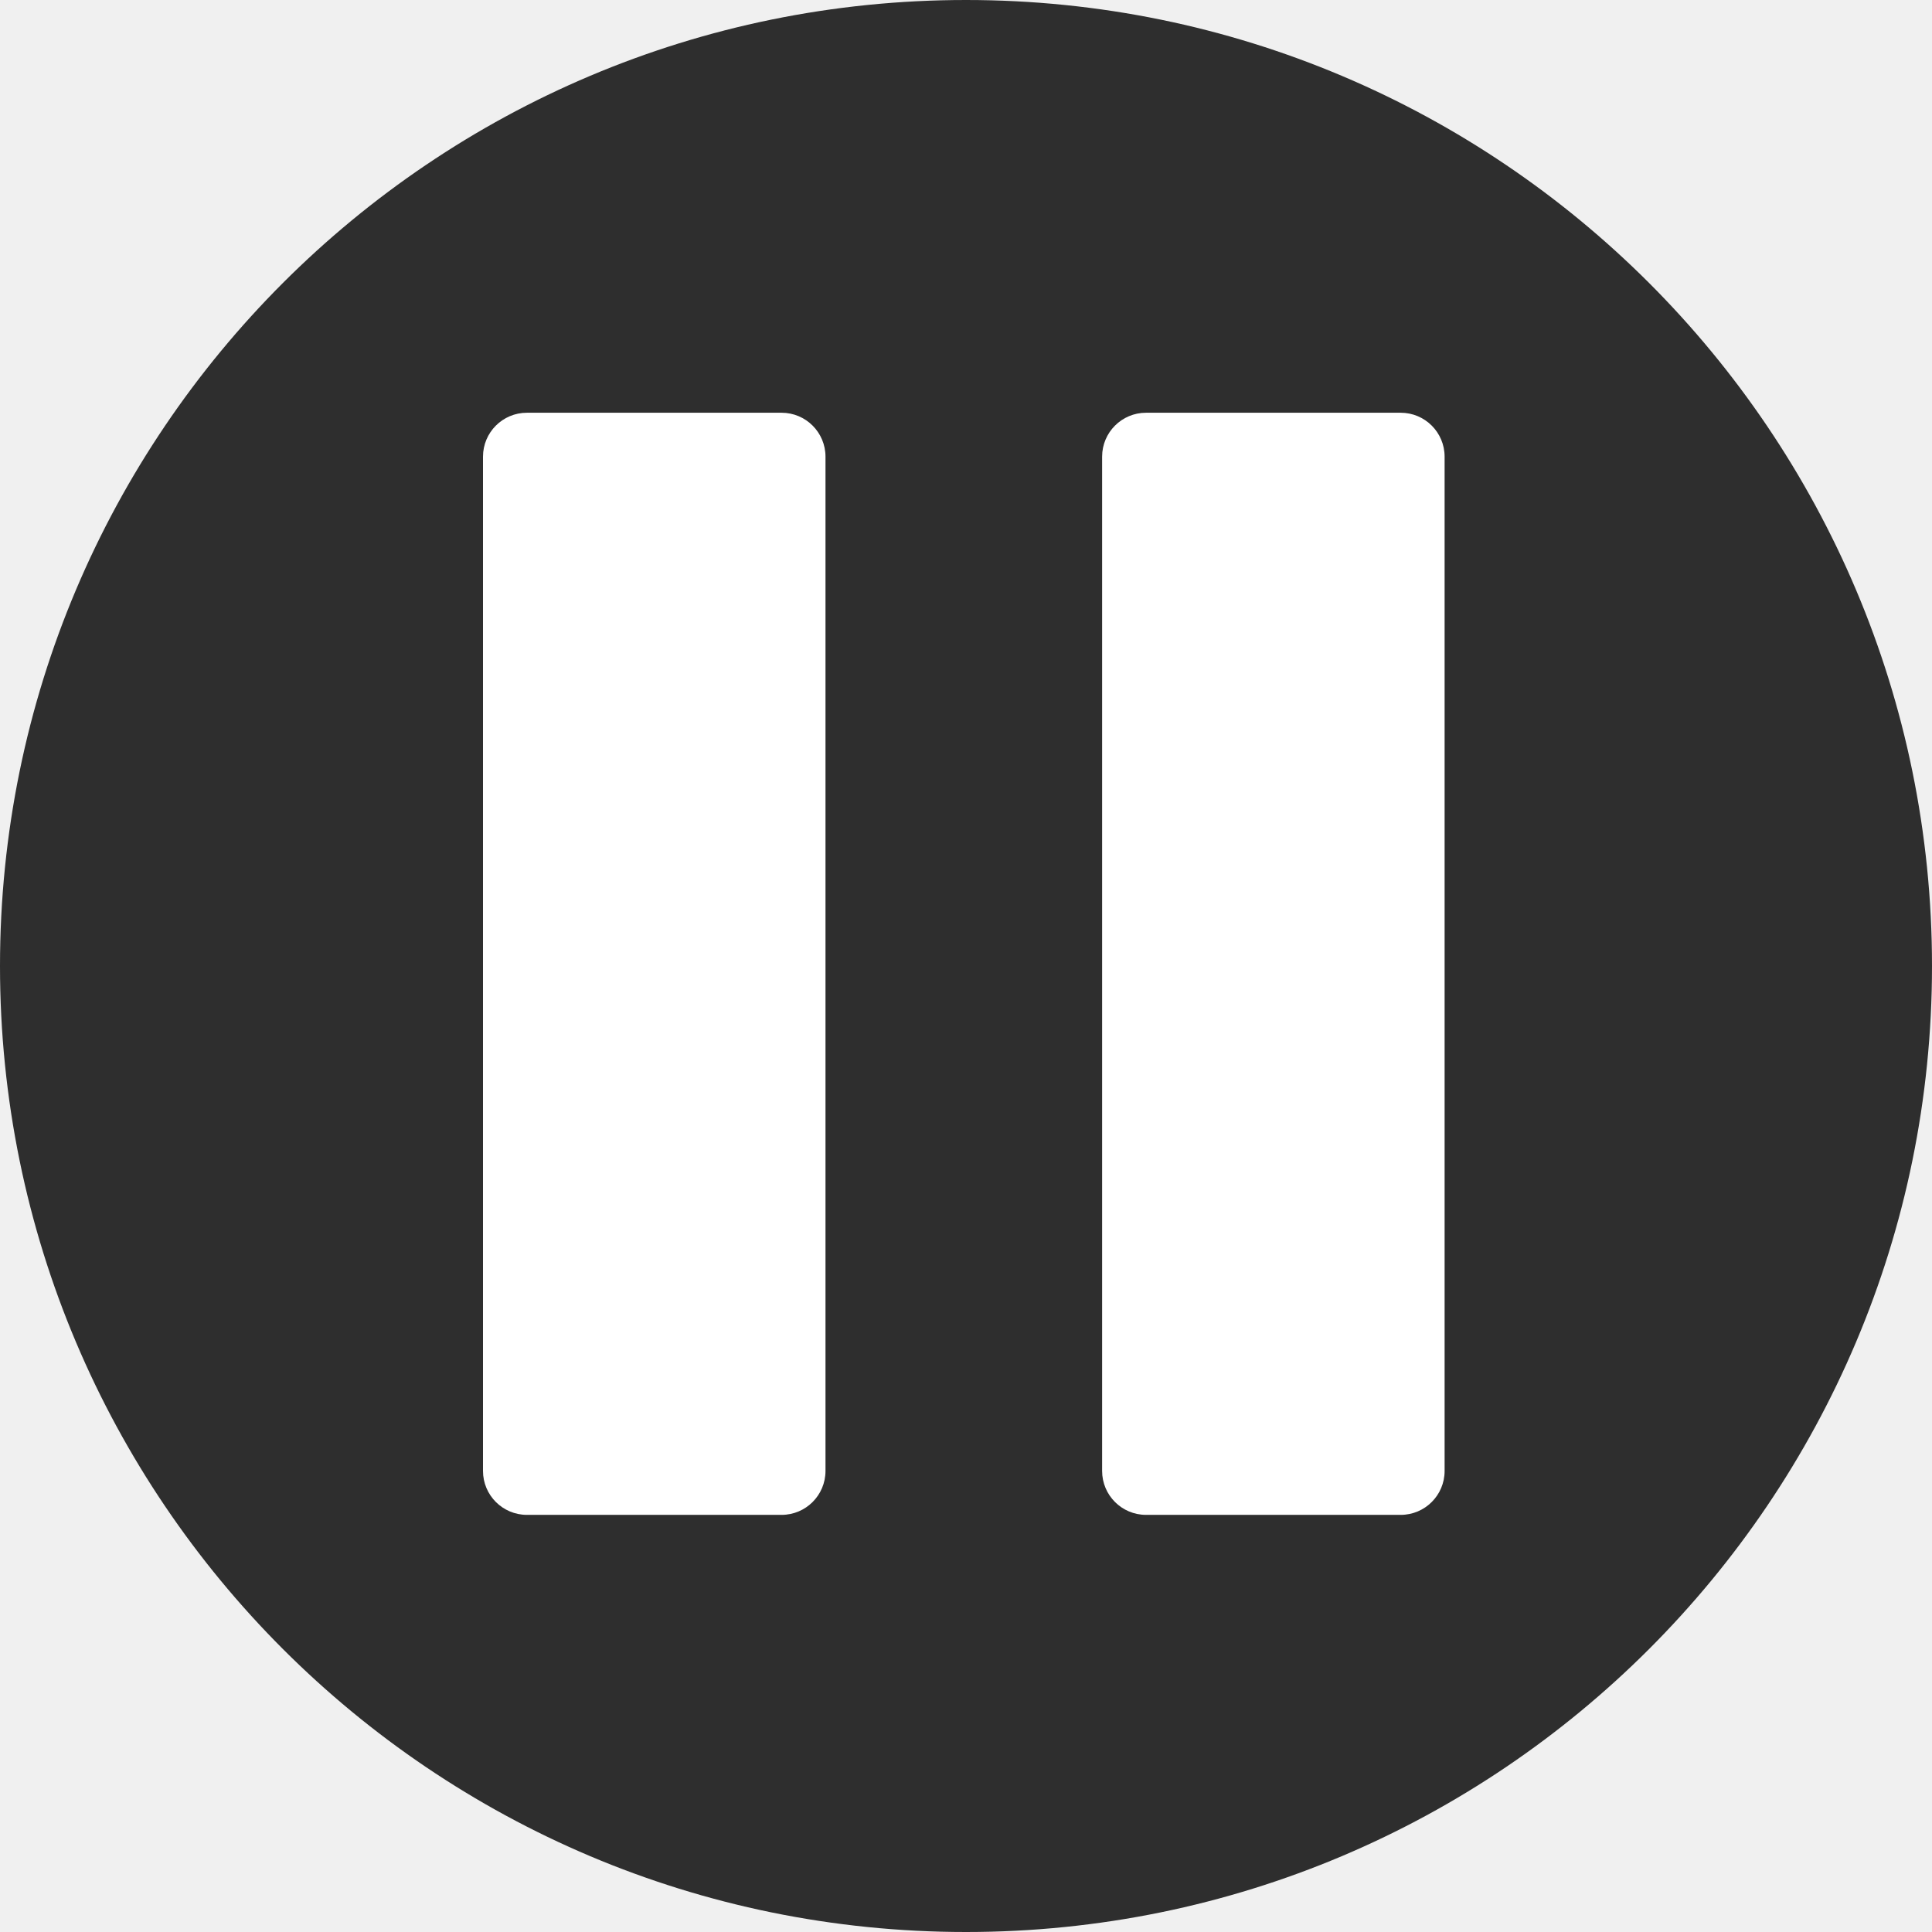
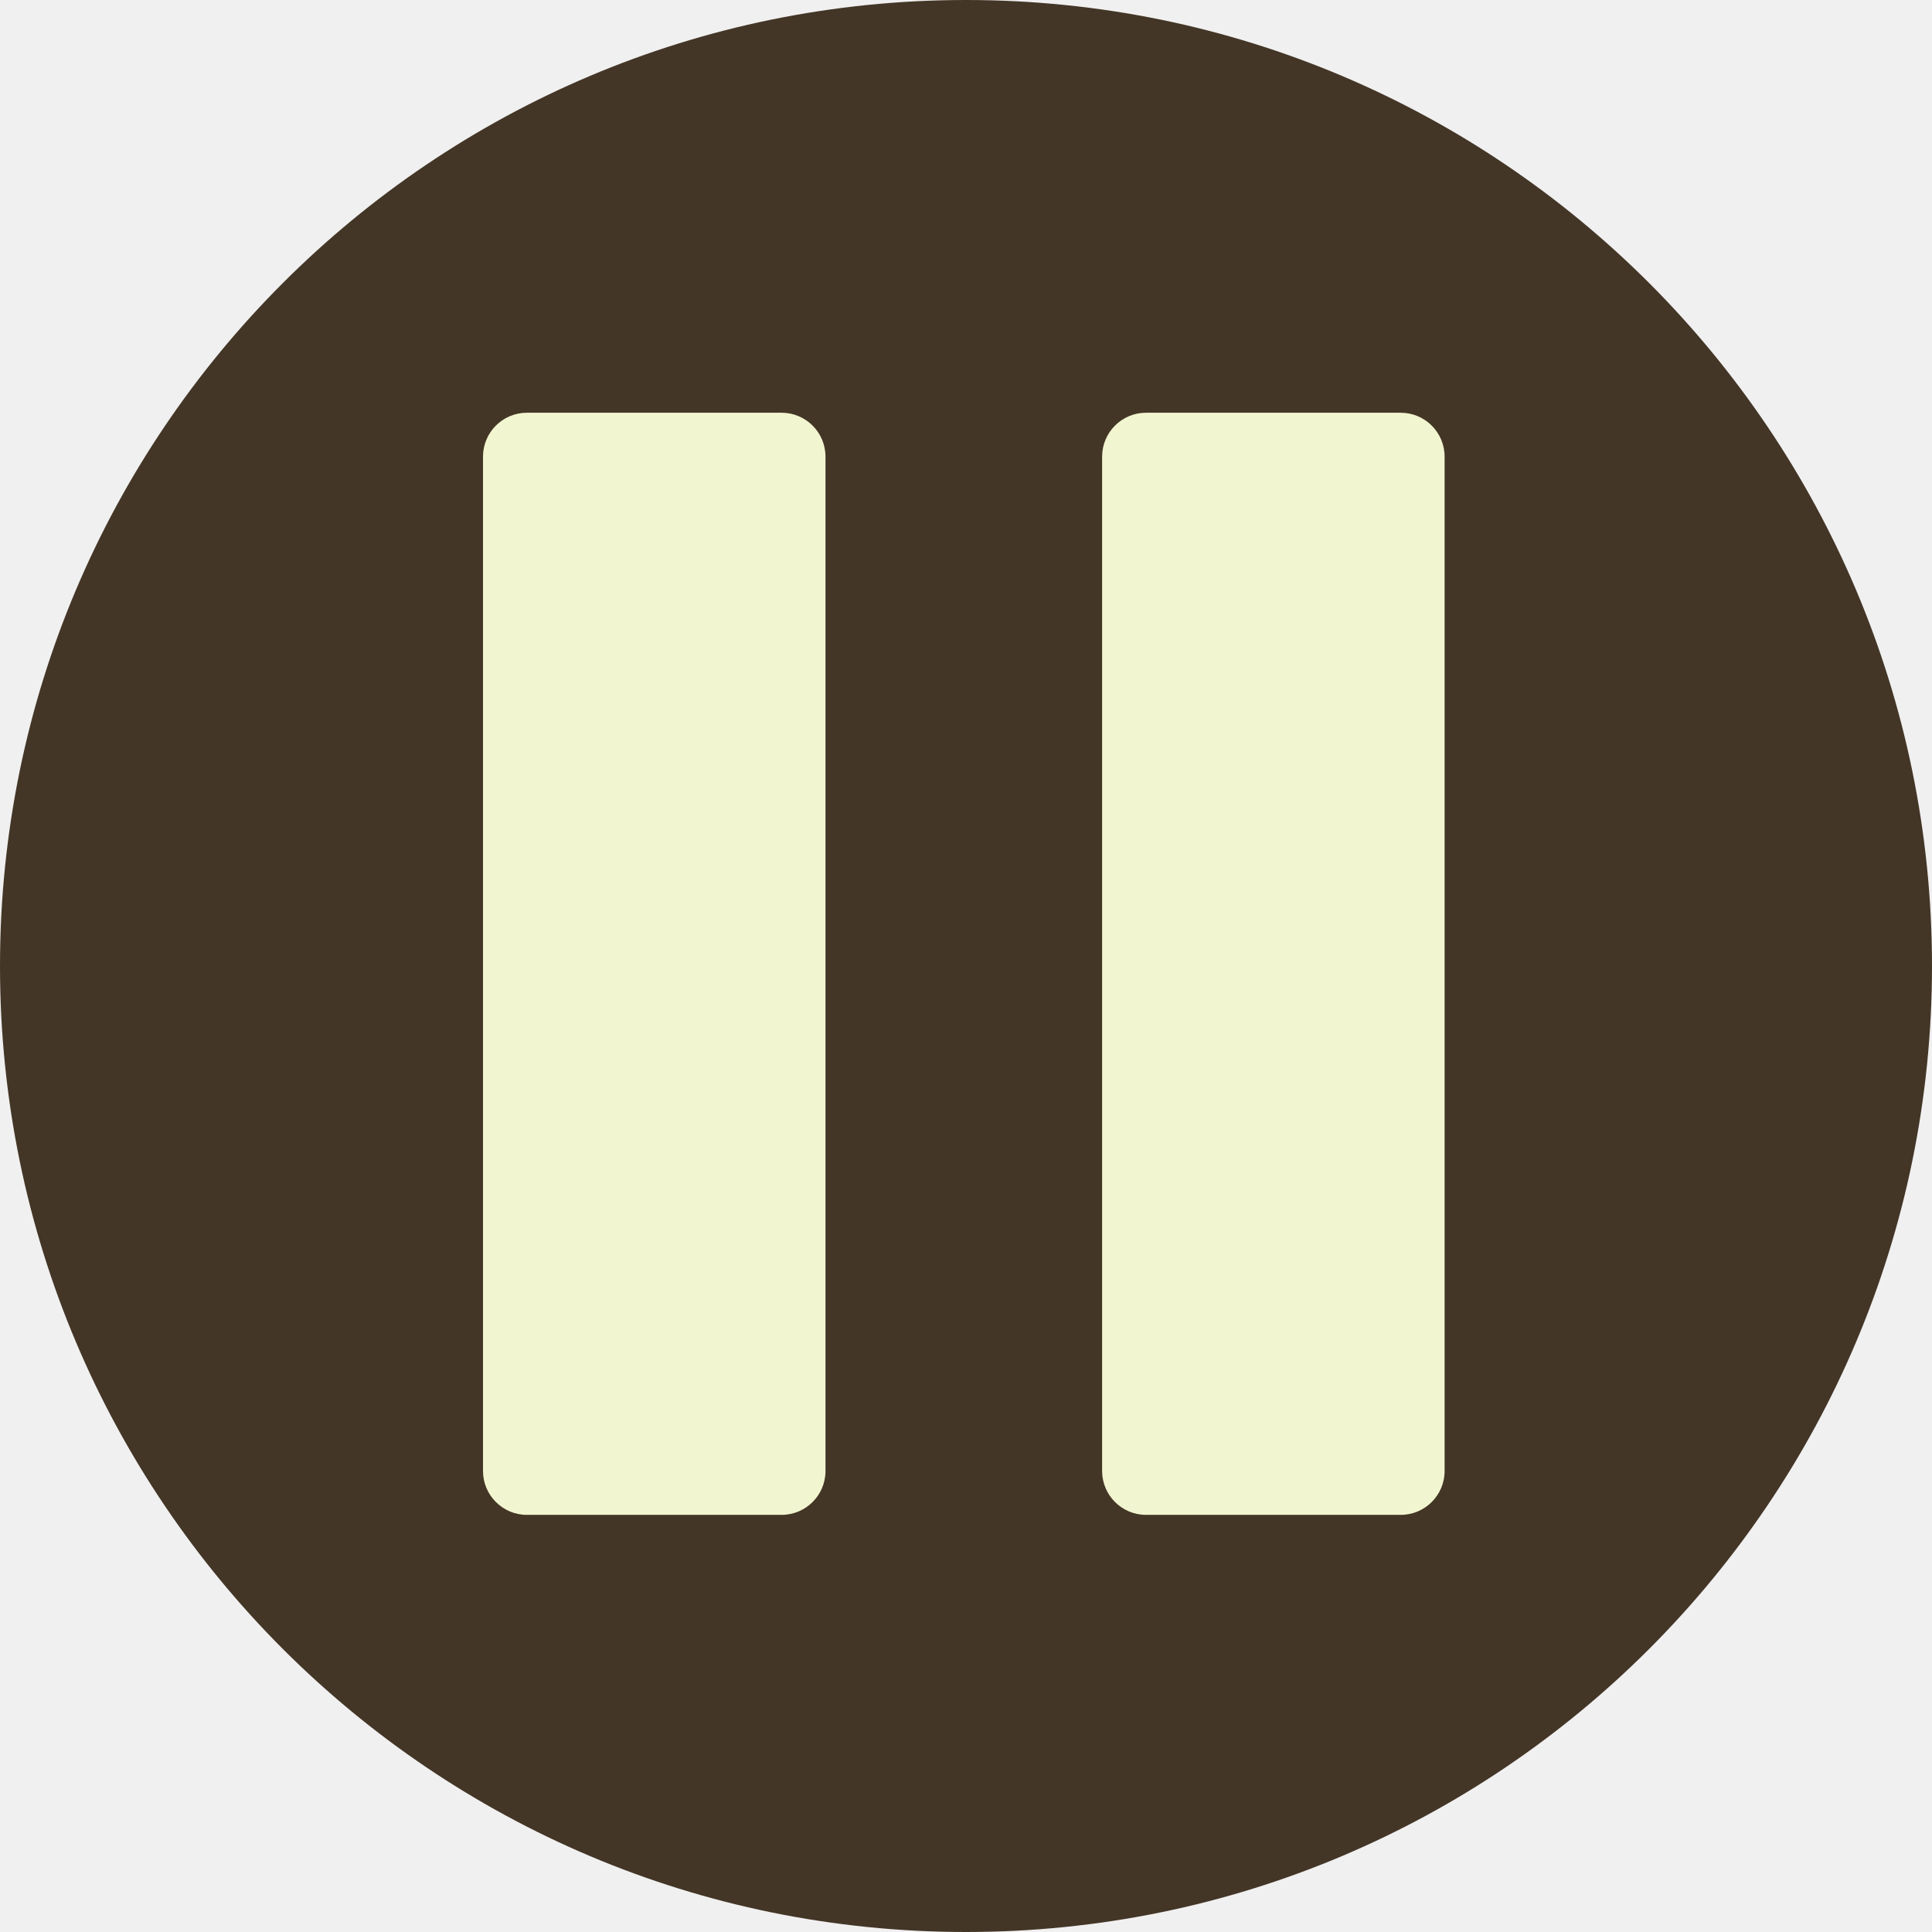
<svg xmlns="http://www.w3.org/2000/svg" width="44" height="44" viewBox="0 0 44 44" fill="none" title="pause">
-   <circle fill="#2e2e2e" cx="22" cy="22" r="22" />
-   <rect x="11" y="9.4" width="7.8" height="25.1" rx="1" fill="white" />
-   <rect x="25.1" y="9.4" width="7.8" height="25.1" rx="1" fill="white" />
+   <circle fill="#443627" cx="22" cy="22" r="22" />
+   <rect x="11" y="9.4" width="7.8" height="25.1" rx="1" fill="#F2F6D0" />
+   <rect x="25.1" y="9.4" width="7.8" height="25.1" rx="1" fill="#F2F6D0" />
</svg>
